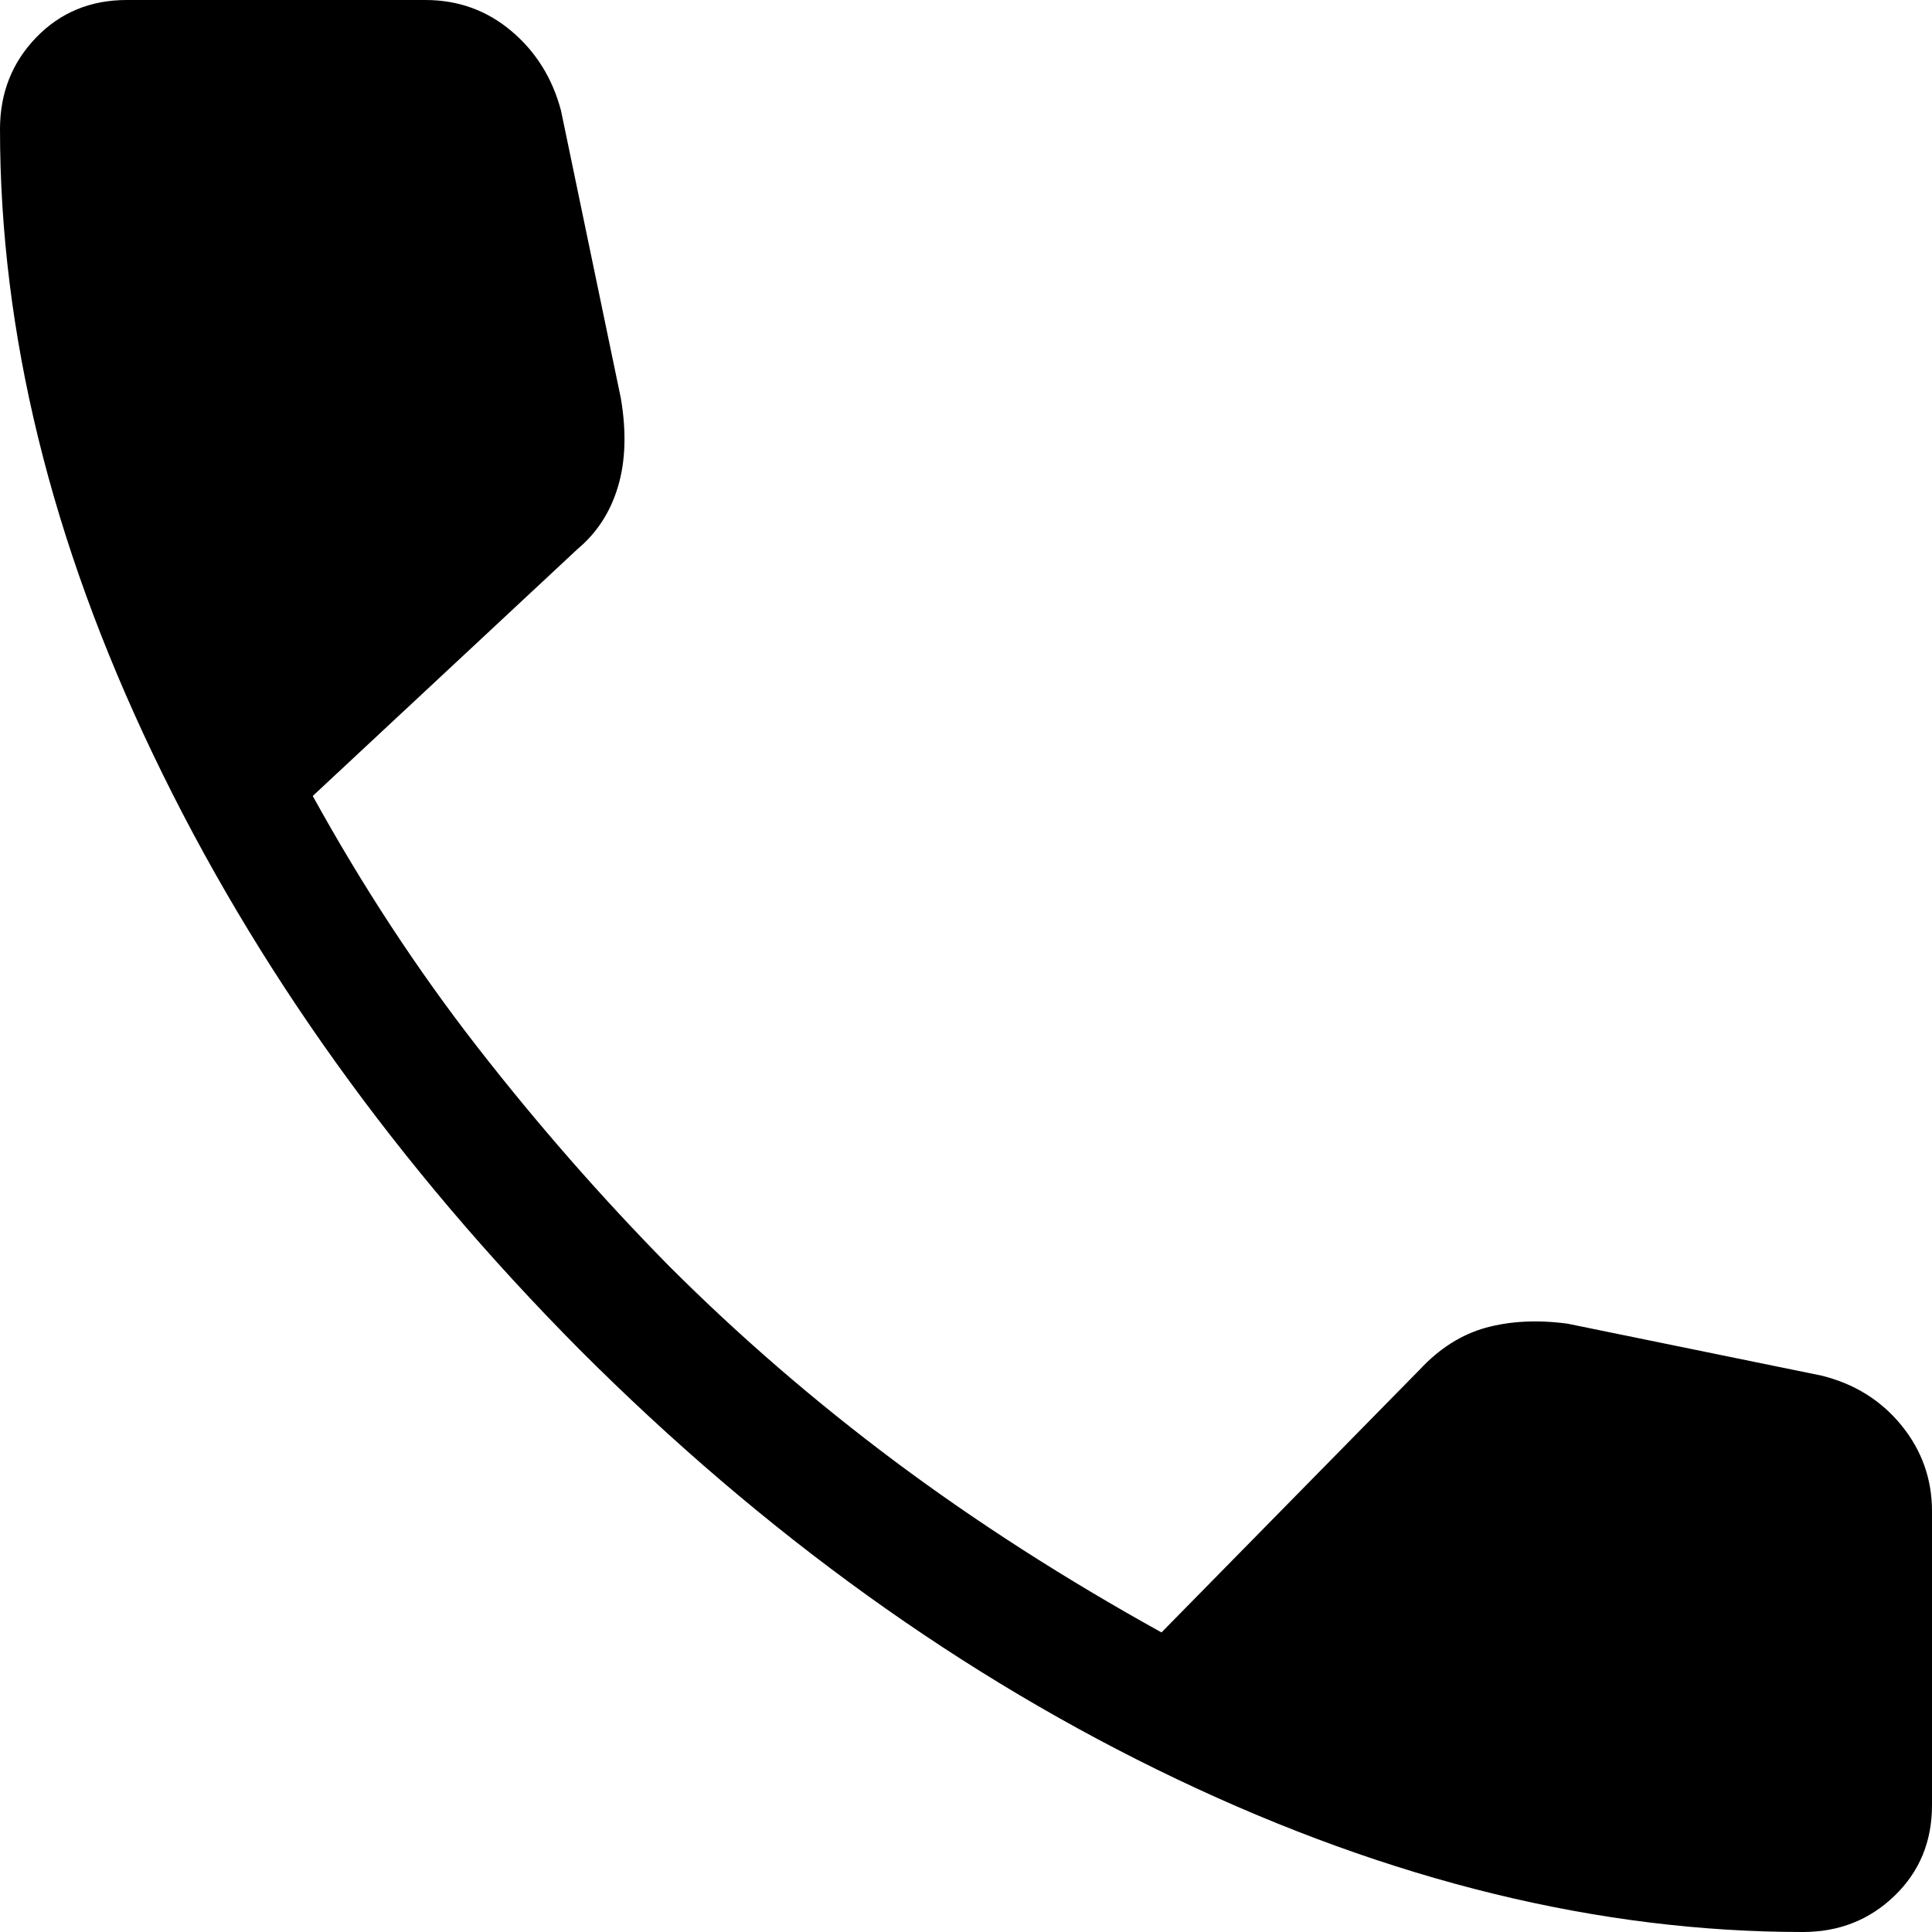
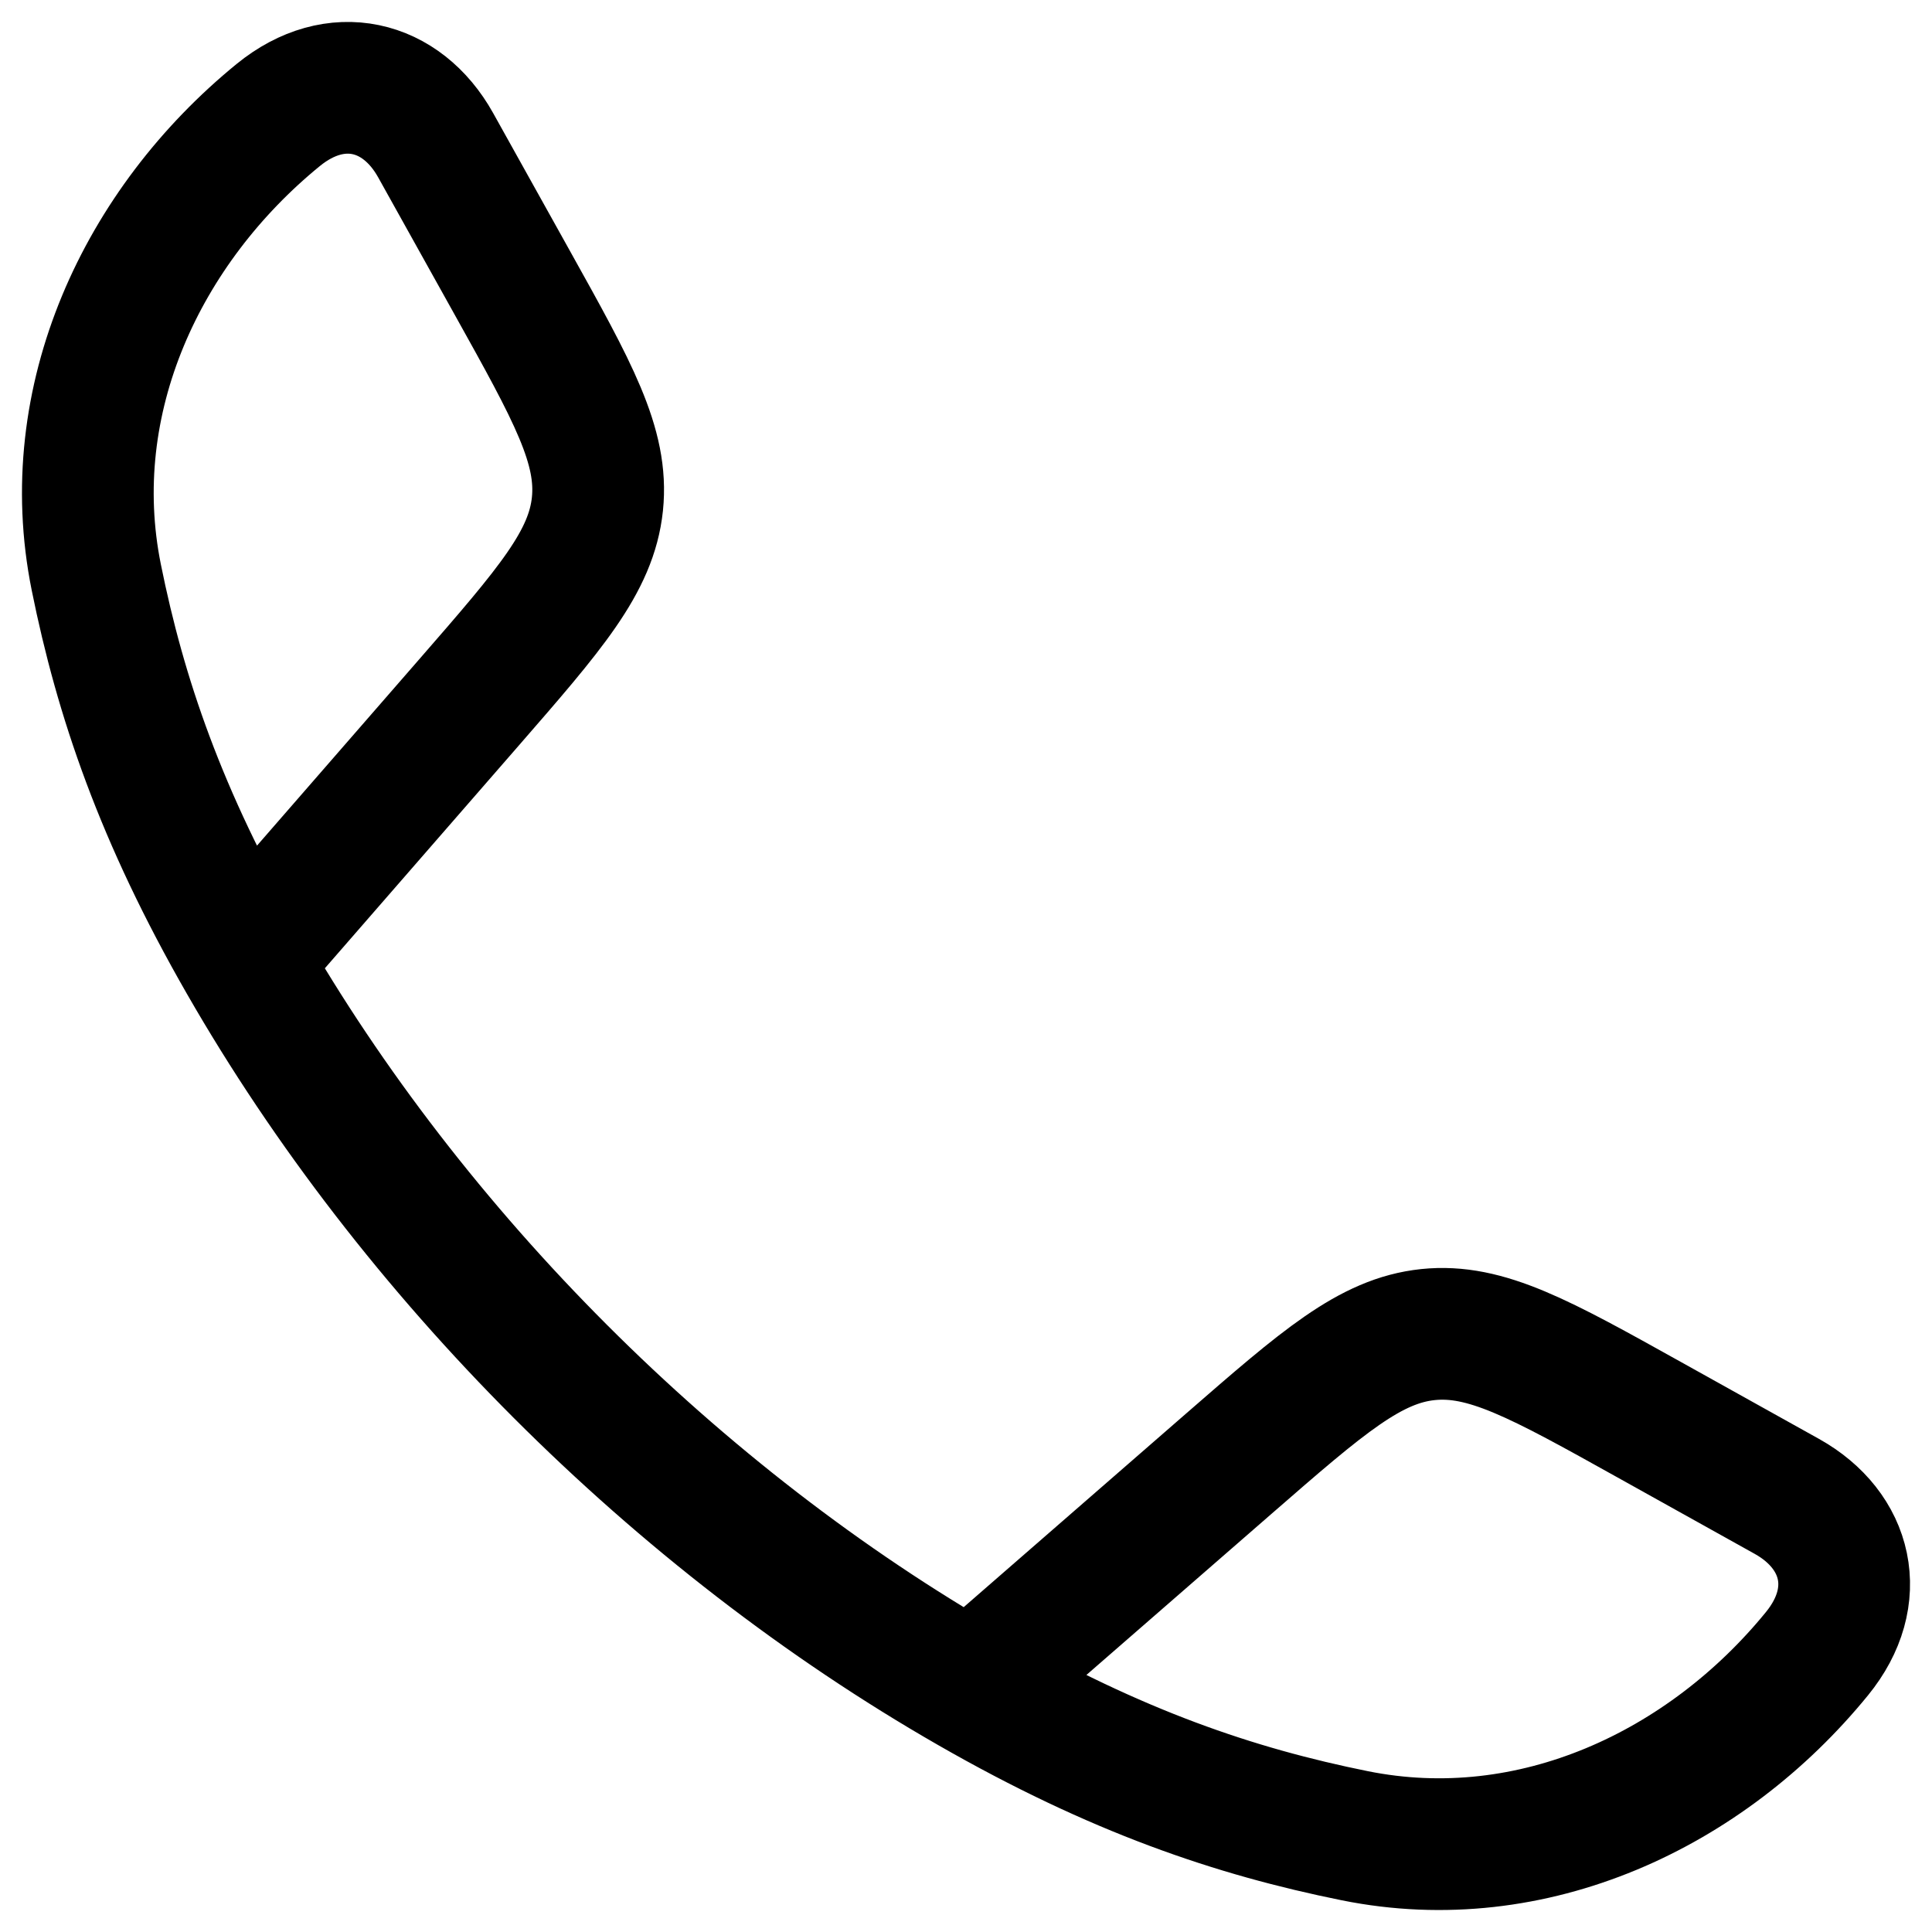
- <svg xmlns="http://www.w3.org/2000/svg" width="16" height="16" viewBox="0 0 16 16" fill="none">
-   <path d="M14.93 16C13.245 16 11.517 15.578 9.746 14.734C7.975 13.89 6.327 12.705 4.802 11.179C3.289 9.654 2.11 8.009 1.266 6.244C0.422 4.479 0 2.755 0 1.07C0 0.77 0.1 0.517 0.3 0.31C0.5 0.103 0.75 0 1.05 0H3.523C3.795 0 4.032 0.086 4.235 0.257C4.438 0.428 4.575 0.648 4.646 0.916L5.142 3.3C5.189 3.58 5.18 3.824 5.117 4.033C5.054 4.242 4.943 4.413 4.784 4.546L2.59 6.592C3.001 7.337 3.454 8.029 3.951 8.668C4.448 9.307 4.978 9.913 5.541 10.485C6.121 11.065 6.746 11.605 7.415 12.105C8.084 12.604 8.819 13.076 9.619 13.519L11.758 11.342C11.921 11.167 12.104 11.051 12.307 10.995C12.51 10.94 12.734 10.929 12.981 10.962L15.084 11.392C15.356 11.459 15.577 11.596 15.746 11.803C15.915 12.01 16 12.248 16 12.515V14.95C16 15.25 15.897 15.5 15.69 15.7C15.483 15.9 15.23 16 14.93 16Z" fill="black" />
+ <svg xmlns="http://www.w3.org/2000/svg" width="22" height="22" viewBox="0 0 22 22" fill="none">
+   <path d="M2.778 10.942C1.83 9.29 1.372 7.94 1.096 6.572C0.688 4.548 1.622 2.571 3.169 1.309C3.823 0.776 4.573 0.959 4.96 1.652L5.833 3.219C6.525 4.461 6.871 5.081 6.803 5.739C6.734 6.398 6.267 6.934 5.334 8.006L2.778 10.942ZM2.778 10.942C4.697 14.288 7.708 17.302 11.058 19.222M11.058 19.222C12.711 20.17 14.06 20.628 15.428 20.904C17.452 21.312 19.429 20.378 20.69 18.831C21.224 18.177 21.041 17.427 20.348 17.04L18.781 16.167C17.539 15.475 16.919 15.129 16.261 15.197C15.602 15.266 15.066 15.733 13.994 16.666L11.058 19.222Z" stroke="black" stroke-width="1.5" stroke-linecap="round" stroke-linejoin="round" />
</svg>
